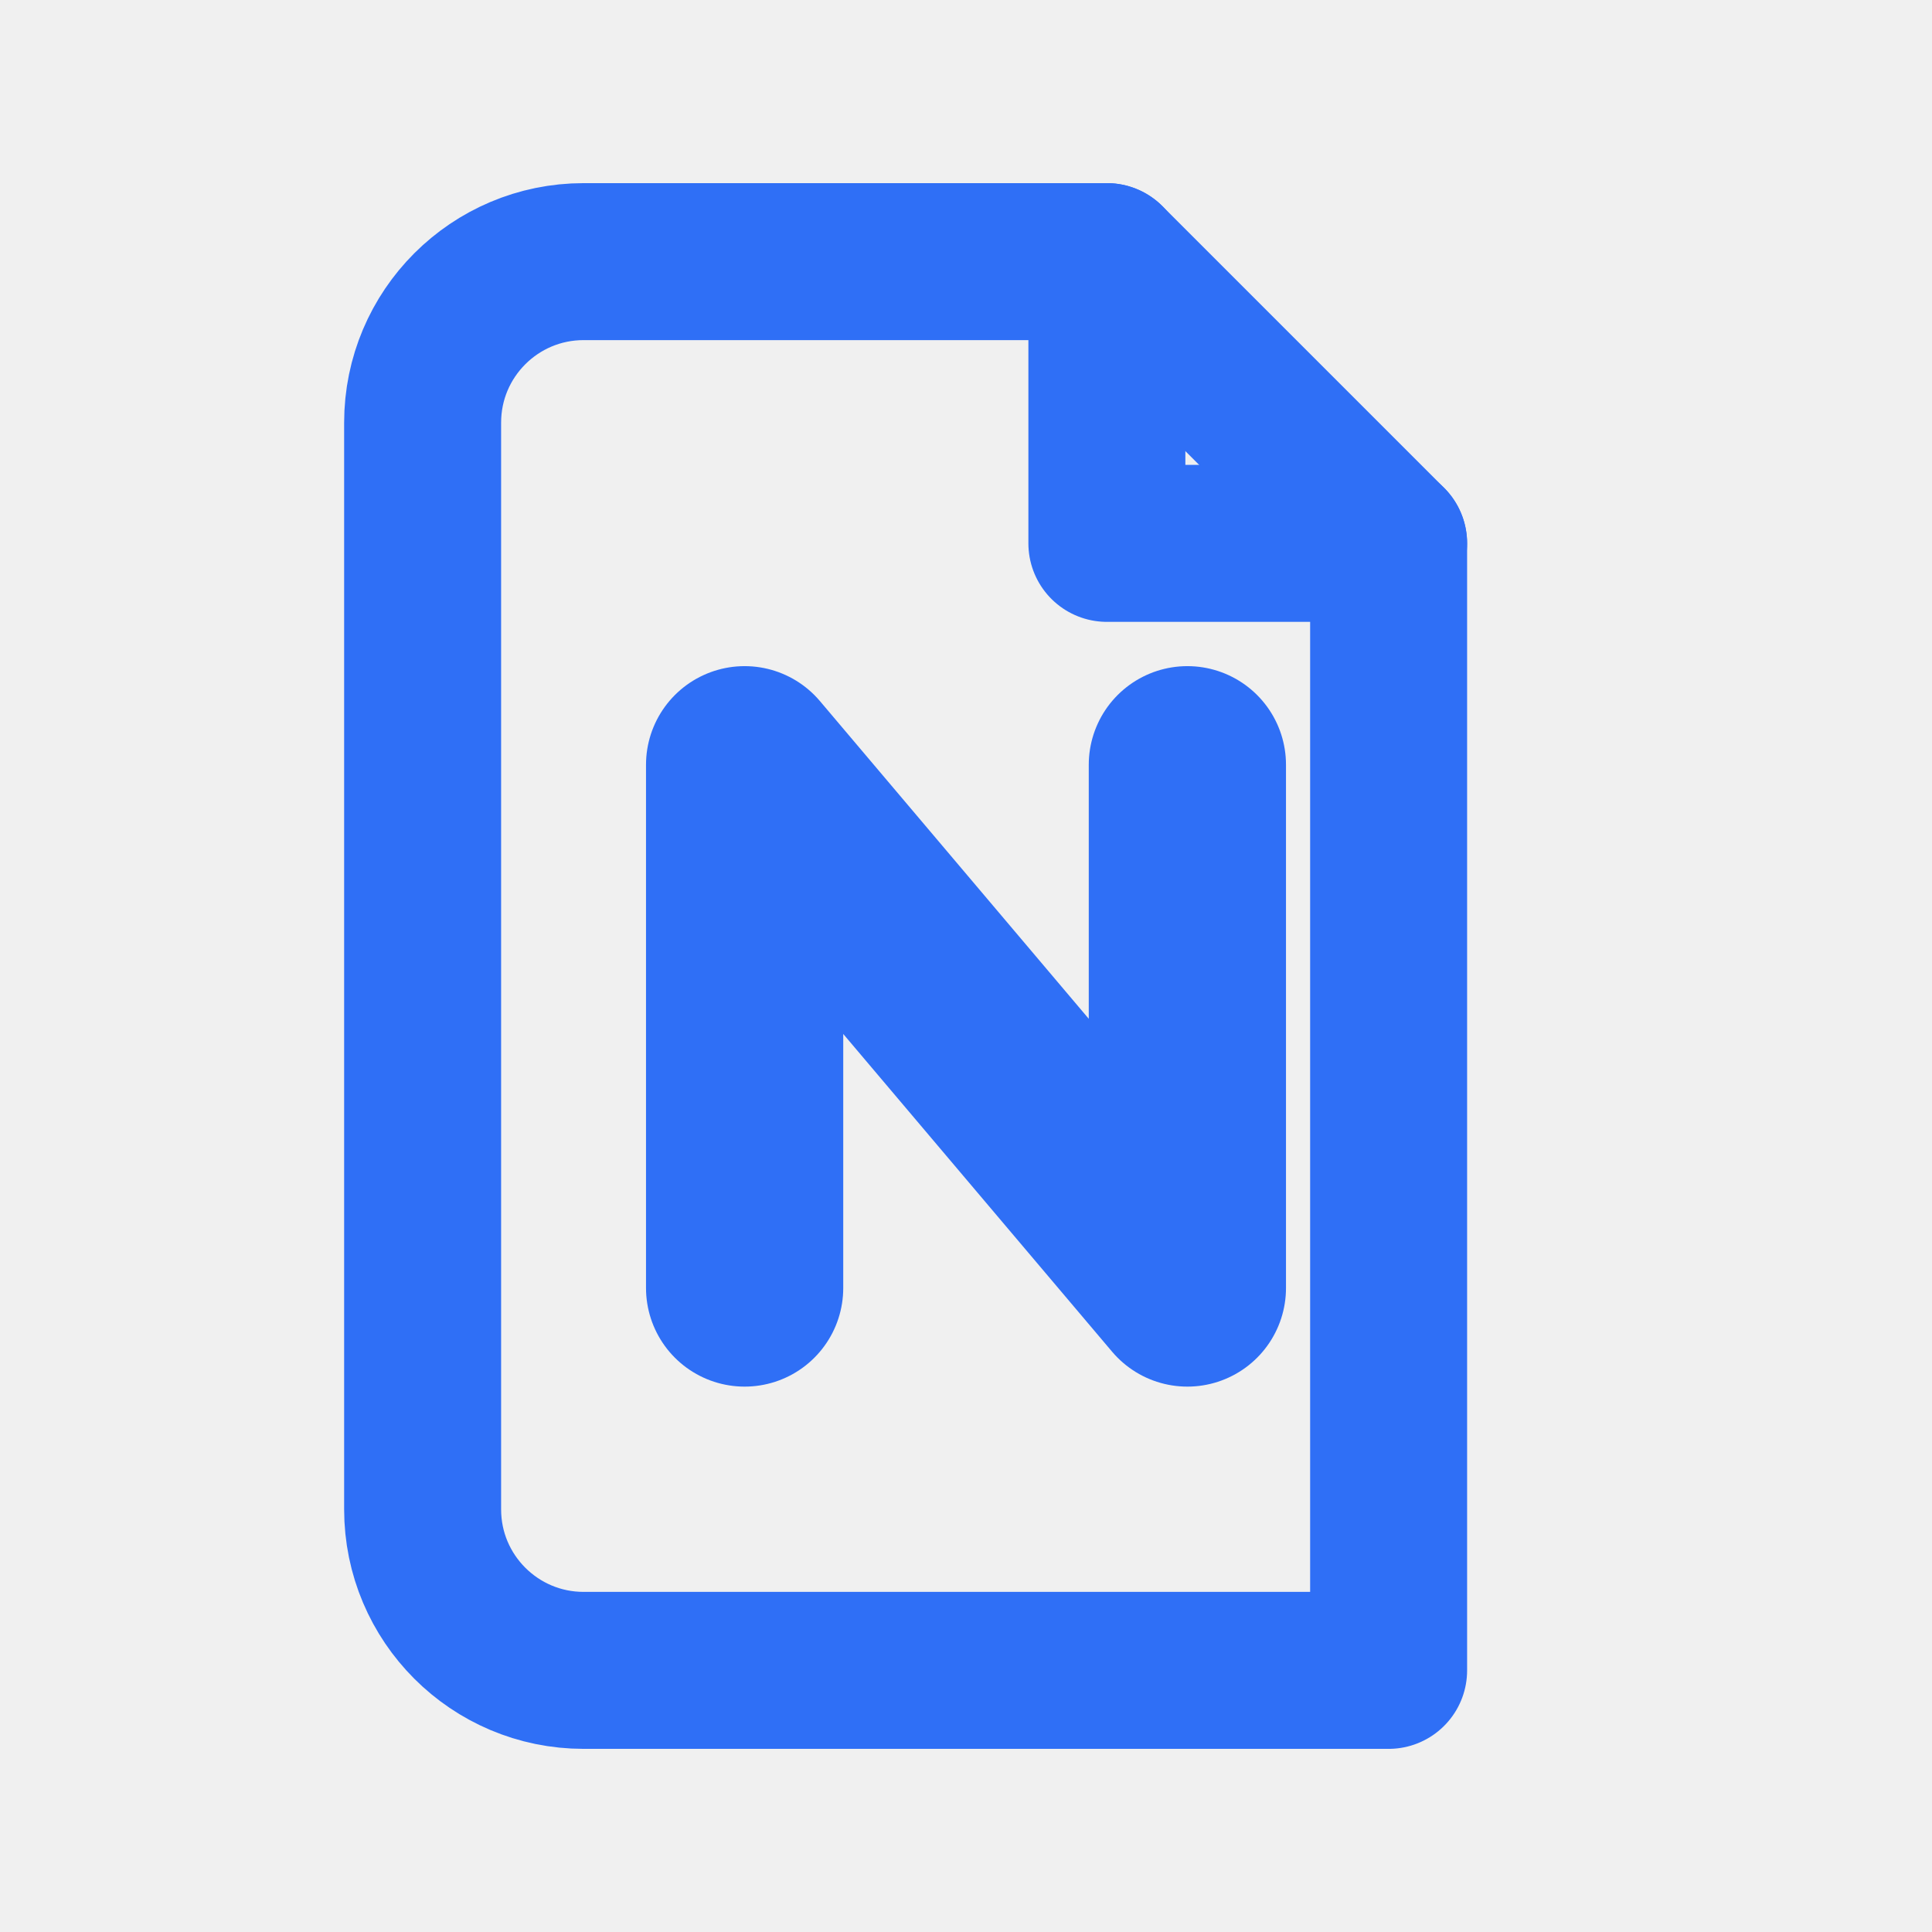
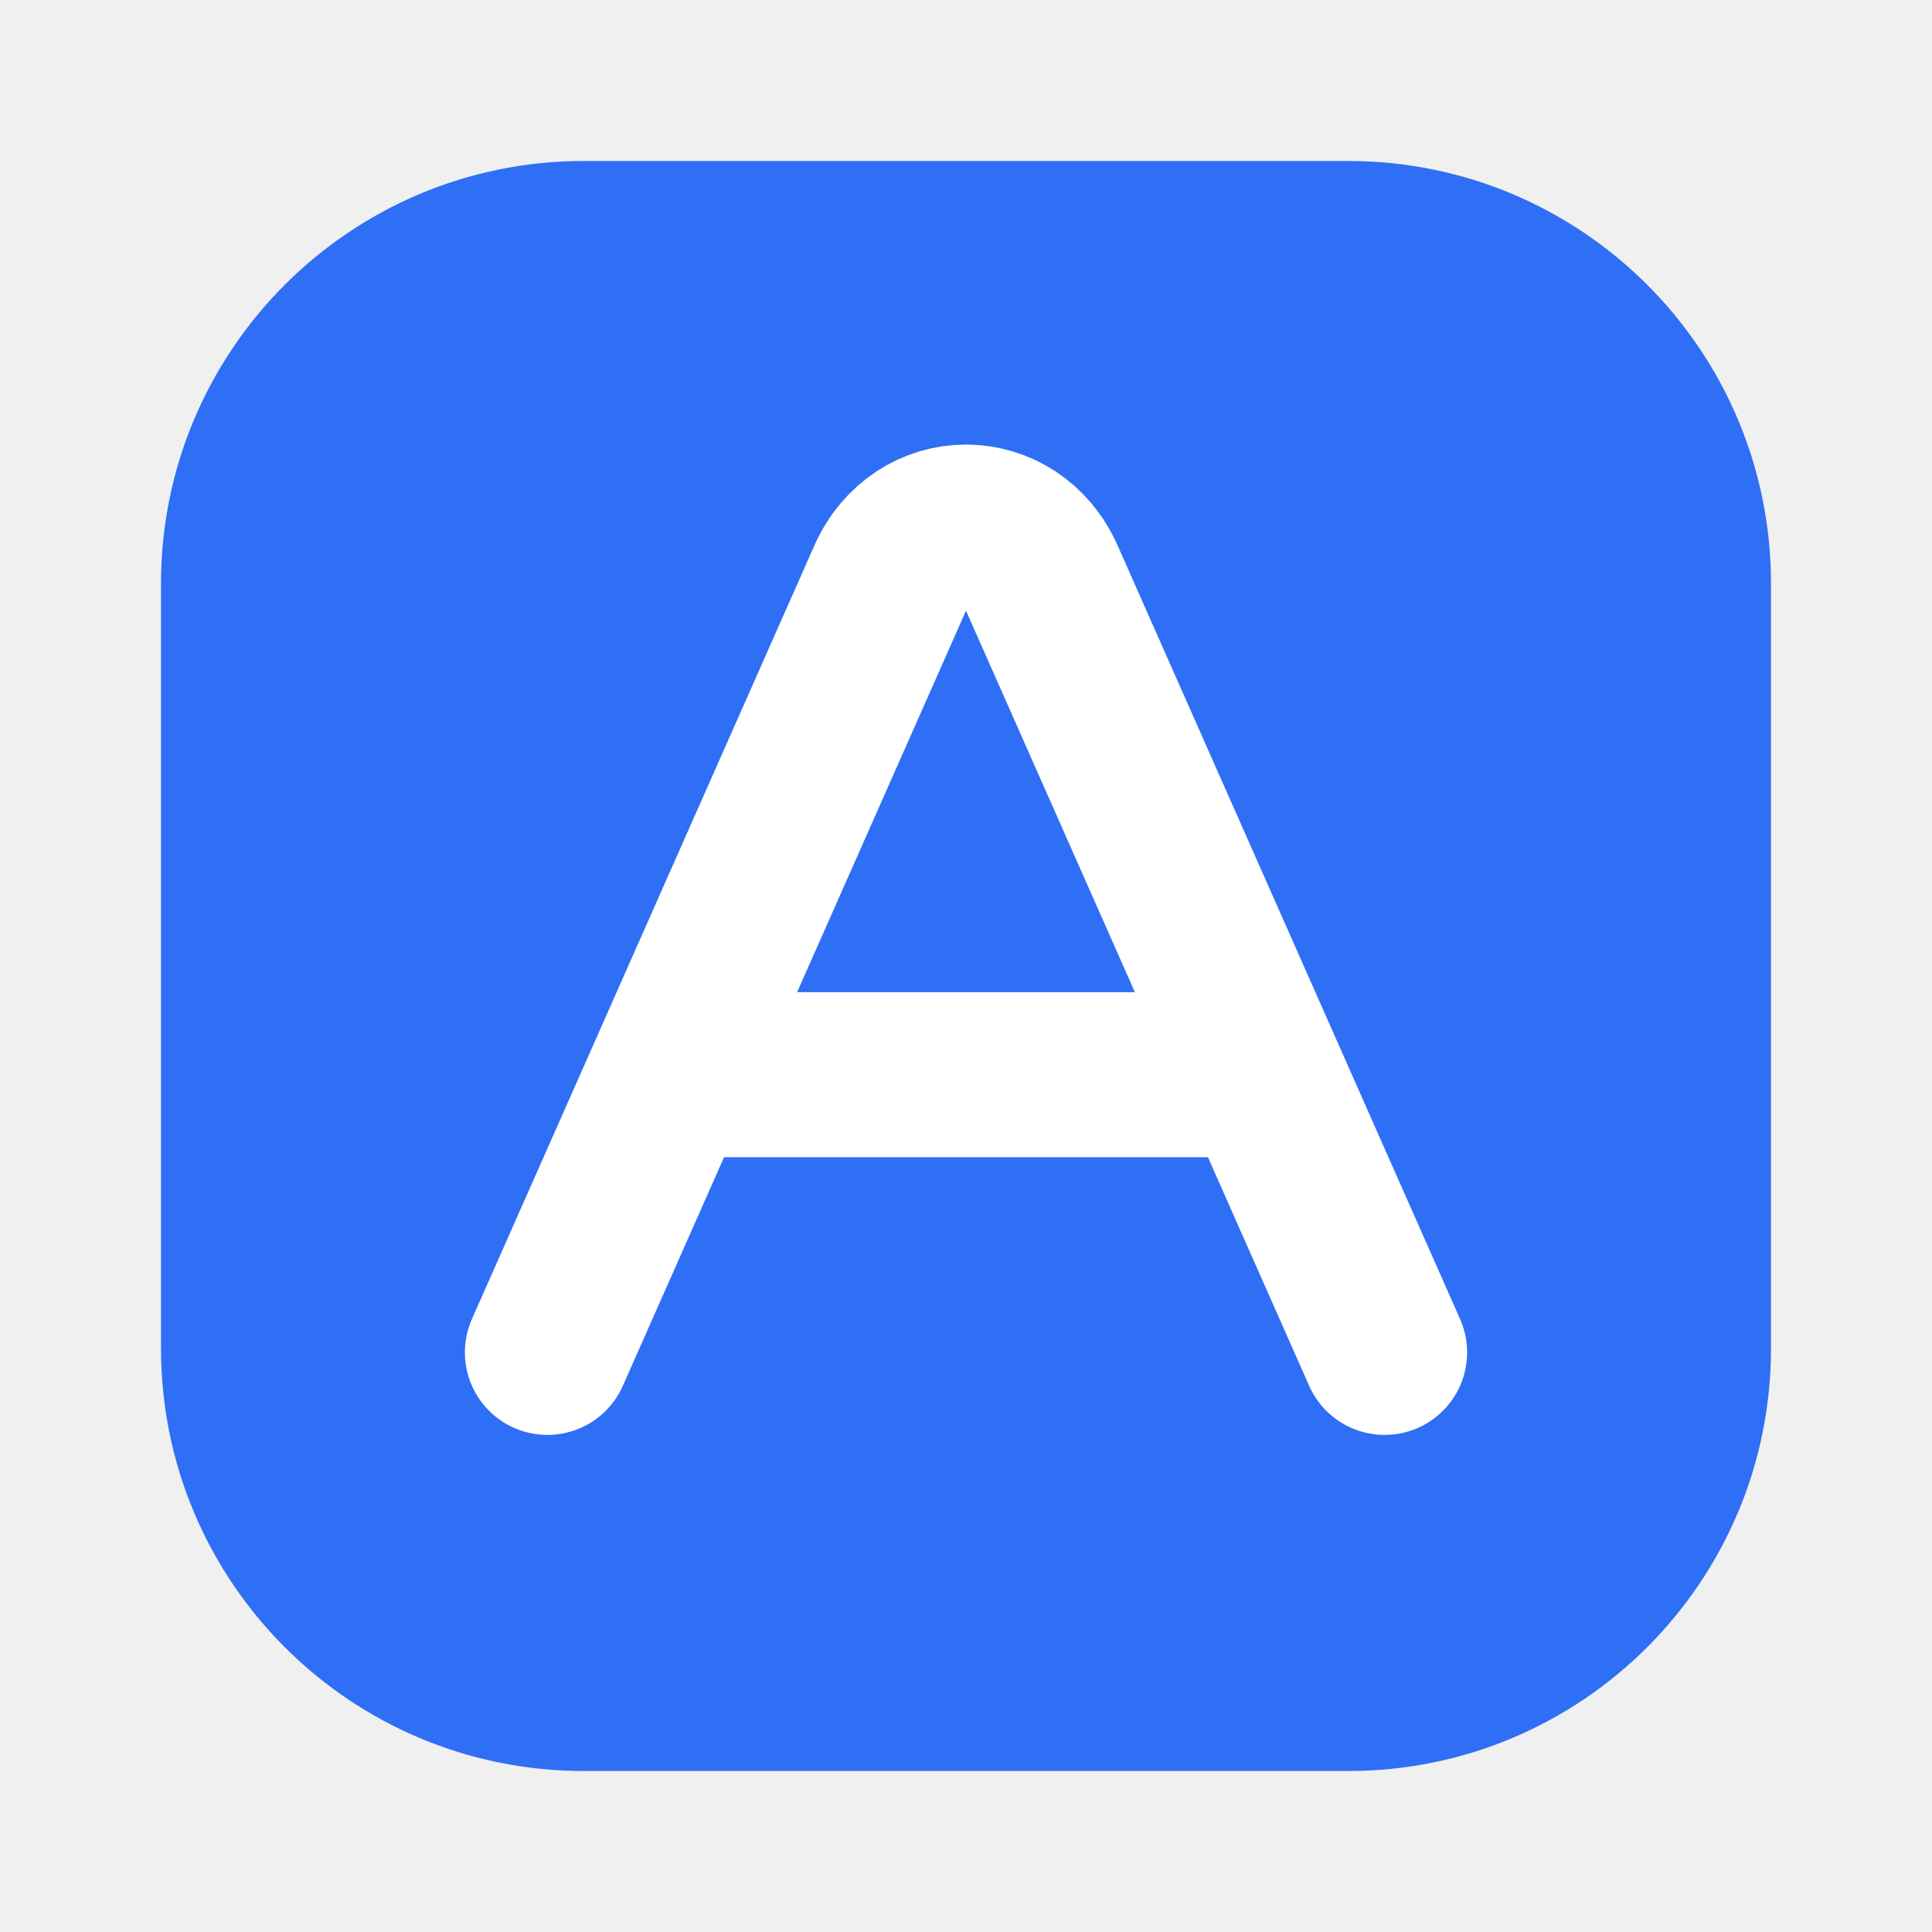
<svg xmlns="http://www.w3.org/2000/svg" width="96" height="96" viewBox="0 0 24 24" fill="none" stroke="#2f6ff6" stroke-linecap="round" stroke-linejoin="round" role="img" aria-labelledby="title desc">
-   <path d="M7.25 3.25h6.5l3.5 3.5v14H7.25a2 2 0 0 1-2-2v-13.5a2 2 0 0 1 2-2Z" stroke-width="1.95" />
-   <path d="M13.75 3.25v3.5h3.5" stroke-width="1.95" />
-   <path d="M9.25 16V9.5l5.5 6.5V9.5" stroke-width="2.45" />
+   <rect x="2" y="2" width="20" height="20" rx="5.25" fill="#2f6ff6" stroke="none" />
+   <path d="M6.8 16.8 11.05 7.2c.38-.87 1.52-.87 1.9 0l4.25 9.6M8.65 13.35h6.7" stroke="#fff" stroke-width="2.05" />
</svg>
